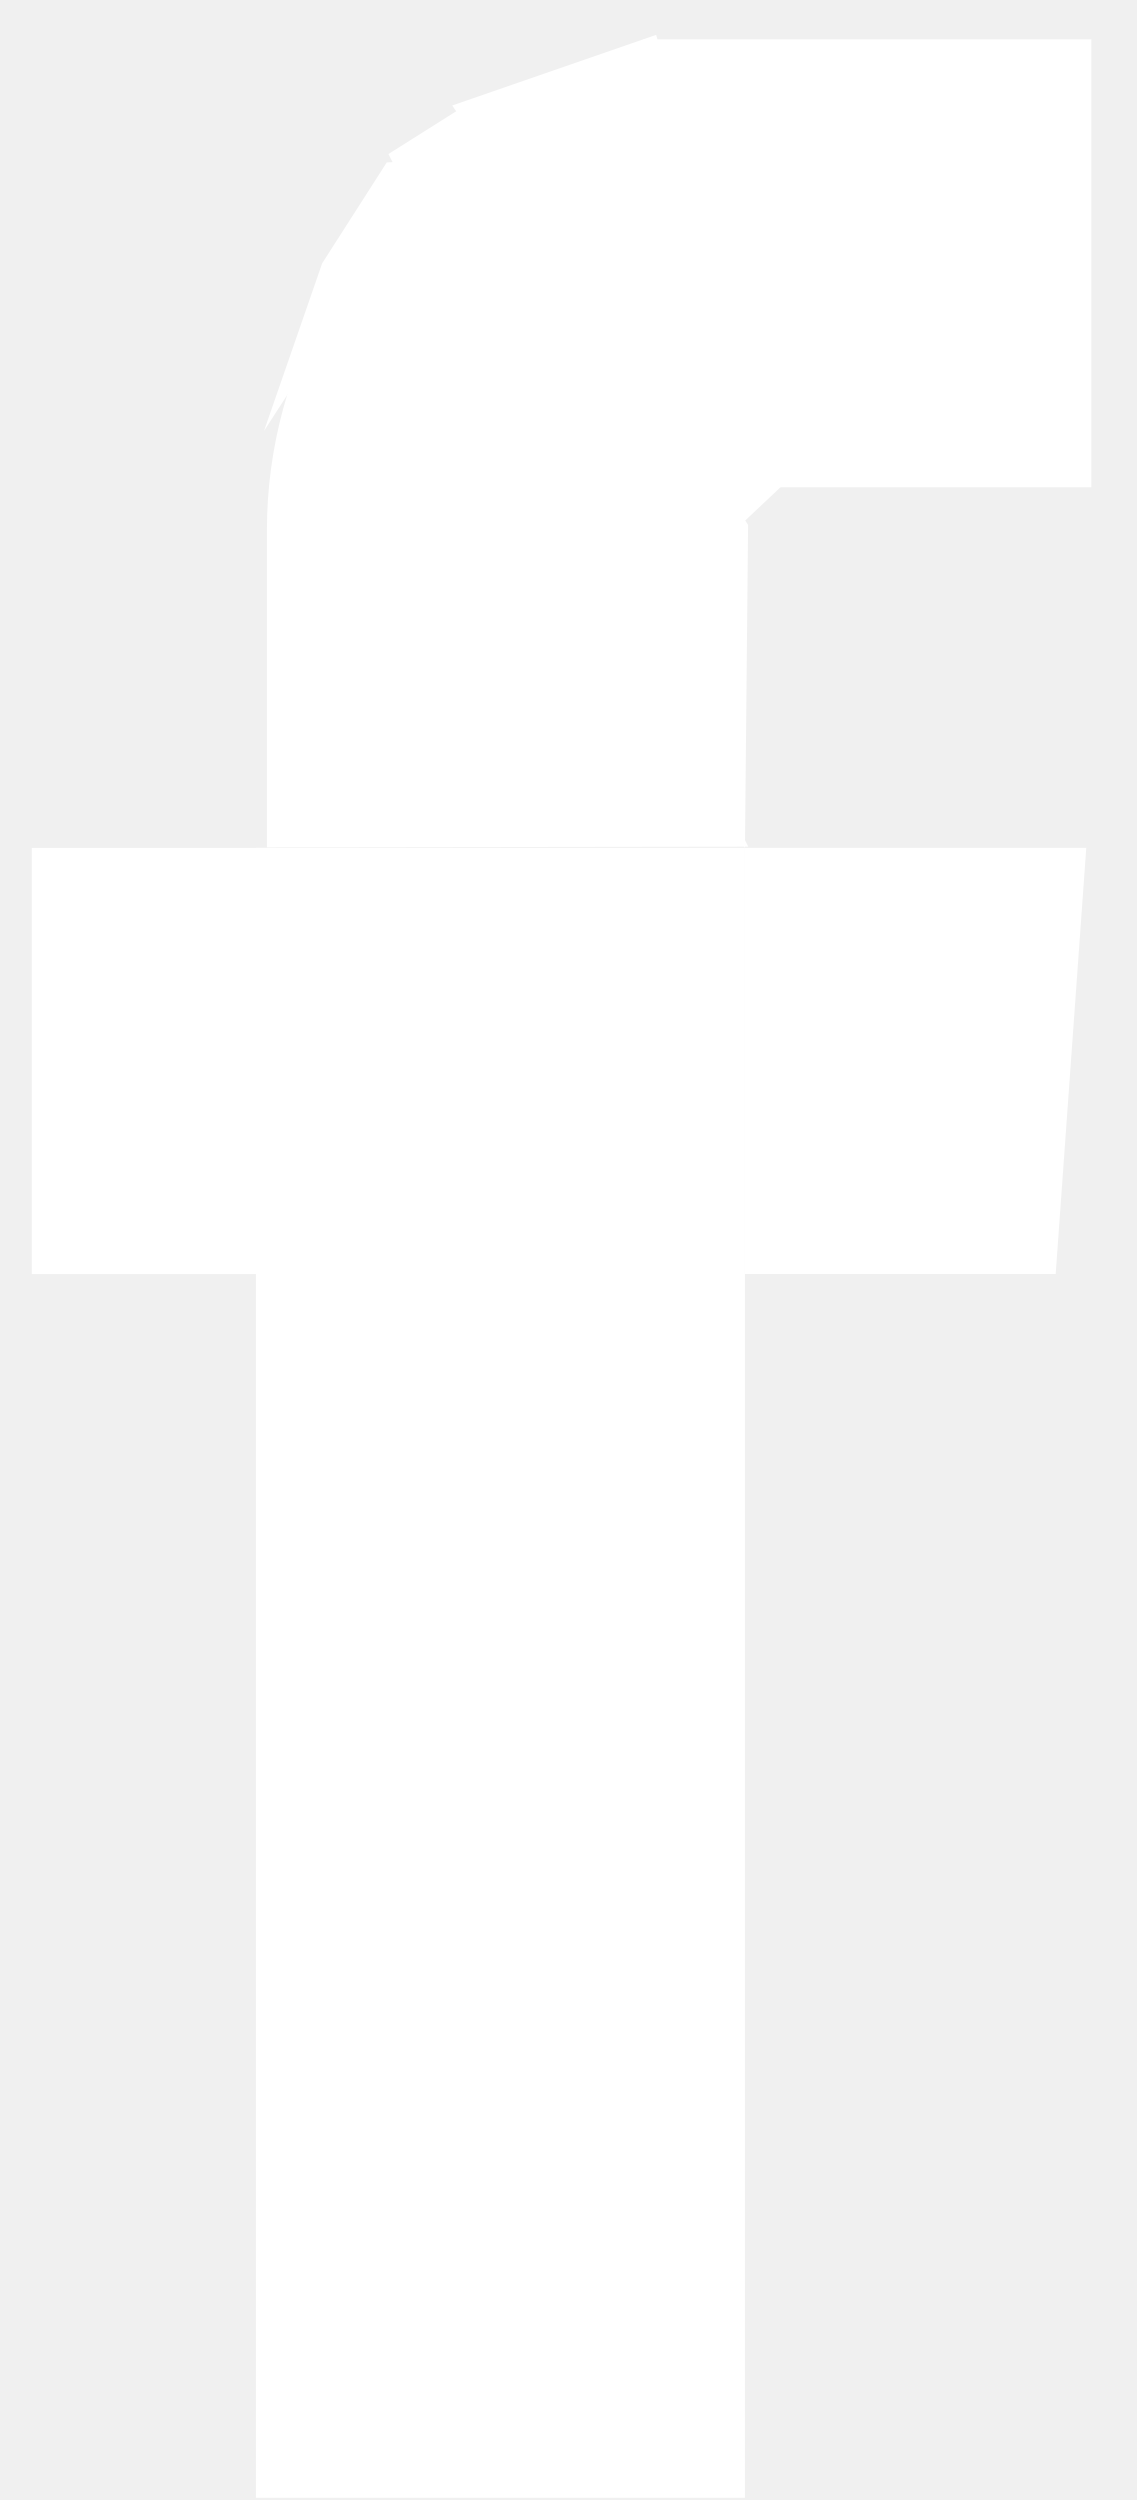
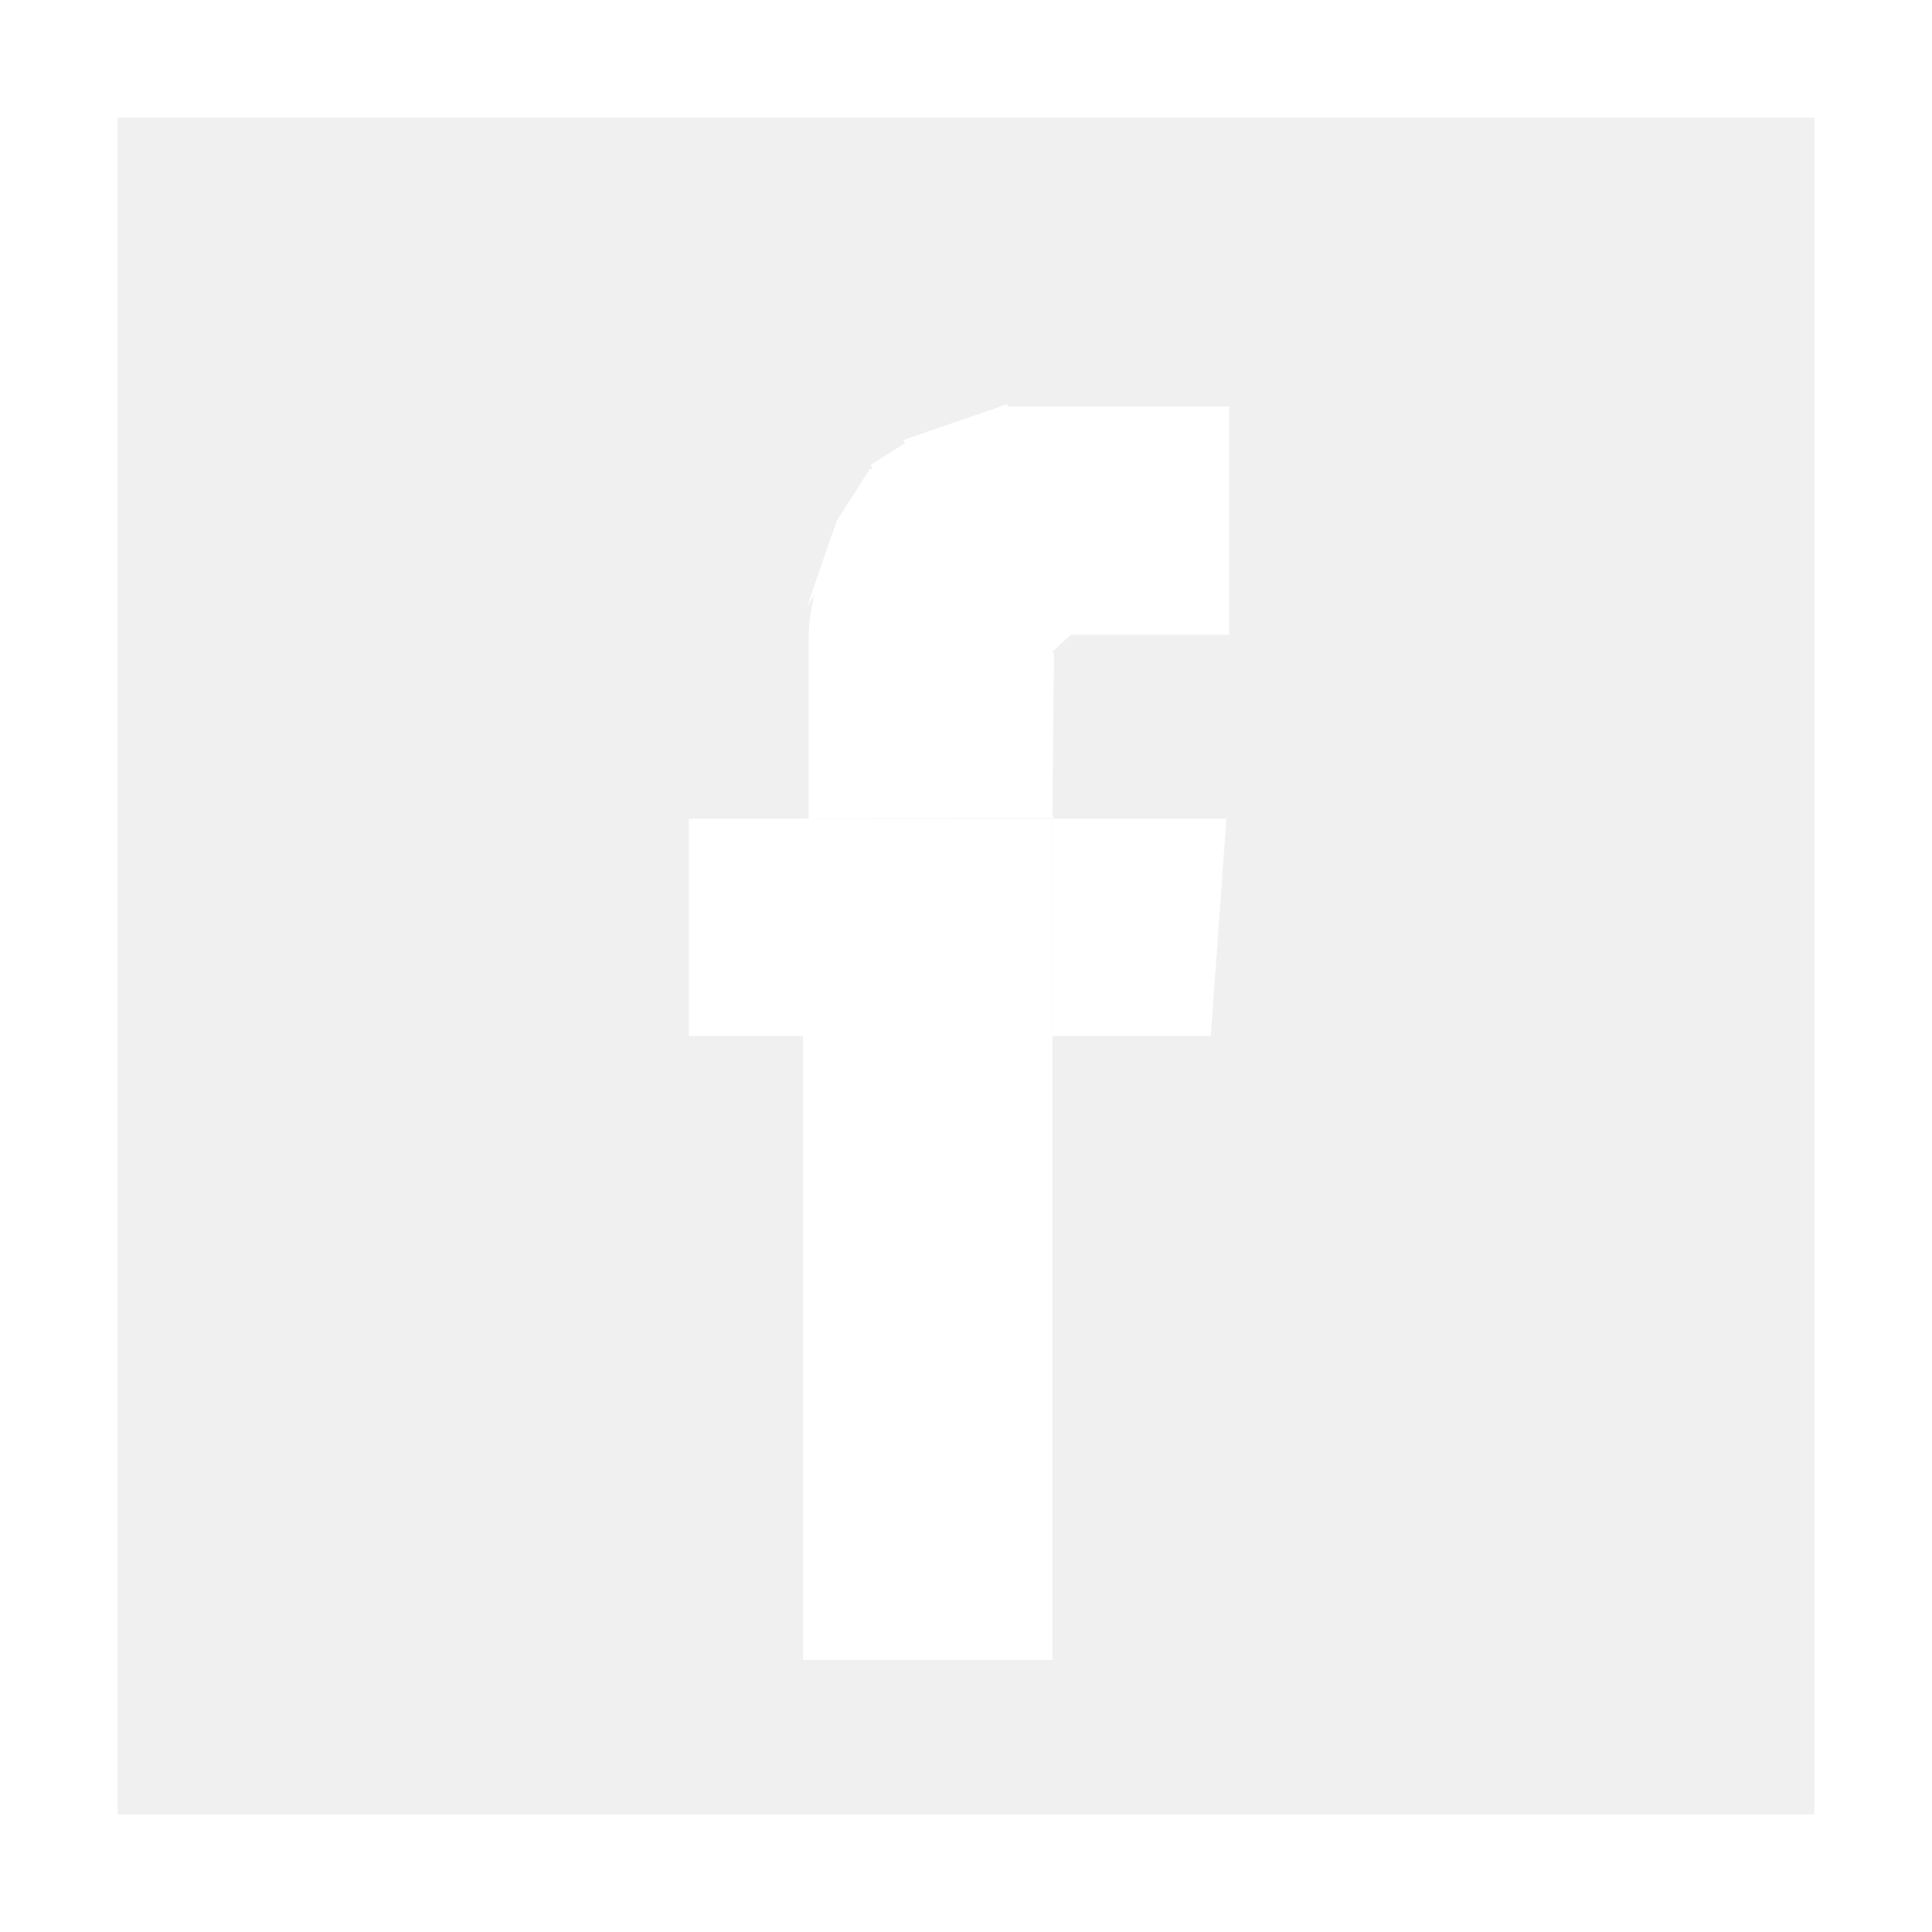
- <svg xmlns="http://www.w3.org/2000/svg" width="25" height="55" viewBox="0 0 25 55" fill="none">
-   <path d="M14.148 0.865H24.01V10.72H17.007L14.148 0.865Z" fill="white" />
-   <path d="M9.949 2.321L14.436 0.767L17.172 10.718L16.277 11.562L9.949 2.321Z" fill="white" />
-   <path d="M8.545 3.389L10.45 2.187L16.458 11.548L16.389 18.653L8.545 3.389Z" fill="white" />
-   <path d="M5.872 11.664C5.872 9.852 6.359 8.062 7.283 6.486L8.966 3.614L16.462 18.627L5.872 18.642L5.872 11.664Z" fill="white" />
-   <path d="M8.508 3.574L9.665 3.509L5.808 9.481L7.088 5.792L8.508 3.574Z" fill="white" />
-   <rect x="5.631" y="18.653" width="10.758" height="36.298" fill="white" />
-   <rect x="0.7" y="18.654" width="5.379" height="9.375" fill="white" />
-   <path d="M16.389 18.653H23.898L23.225 28.028H16.389V18.653Z" fill="white" />
+ <svg xmlns="http://www.w3.org/2000/svg" width="115" height="115" viewBox="0 0 115 115" fill="none">
+   <path d="M59.55 24.193H73.153V37.788H63.493L59.55 24.193Z" fill="white" />
+   <path d="M53.758 26.201L59.947 24.058L63.722 37.785L62.487 38.949L53.758 26.201Z" fill="white" />
+   <path d="M51.821 27.675L54.449 26.017L62.736 38.93L62.642 48.731L51.821 27.675Z" fill="white" />
+   <path d="M48.134 38.039C48.134 36.226 48.622 34.437 49.545 32.861L52.402 27.986L62.742 48.694L48.134 48.715L48.134 38.039Z" fill="white" />
+   <path d="M51.77 27.931L53.367 27.84L48.046 36.078L49.812 30.99L51.77 27.931Z" fill="white" />
+   <rect x="47.802" y="48.731" width="14.84" height="50.07" fill="white" />
+   <rect x="41" y="48.731" width="7.42" height="12.932" fill="white" />
+   <path d="M62.642 48.731H72.999L72.071 61.663H62.642V48.731Z" fill="white" />
+   <rect x="3.5" y="3.5" width="108" height="108" stroke="white" stroke-width="7" />
</svg>
